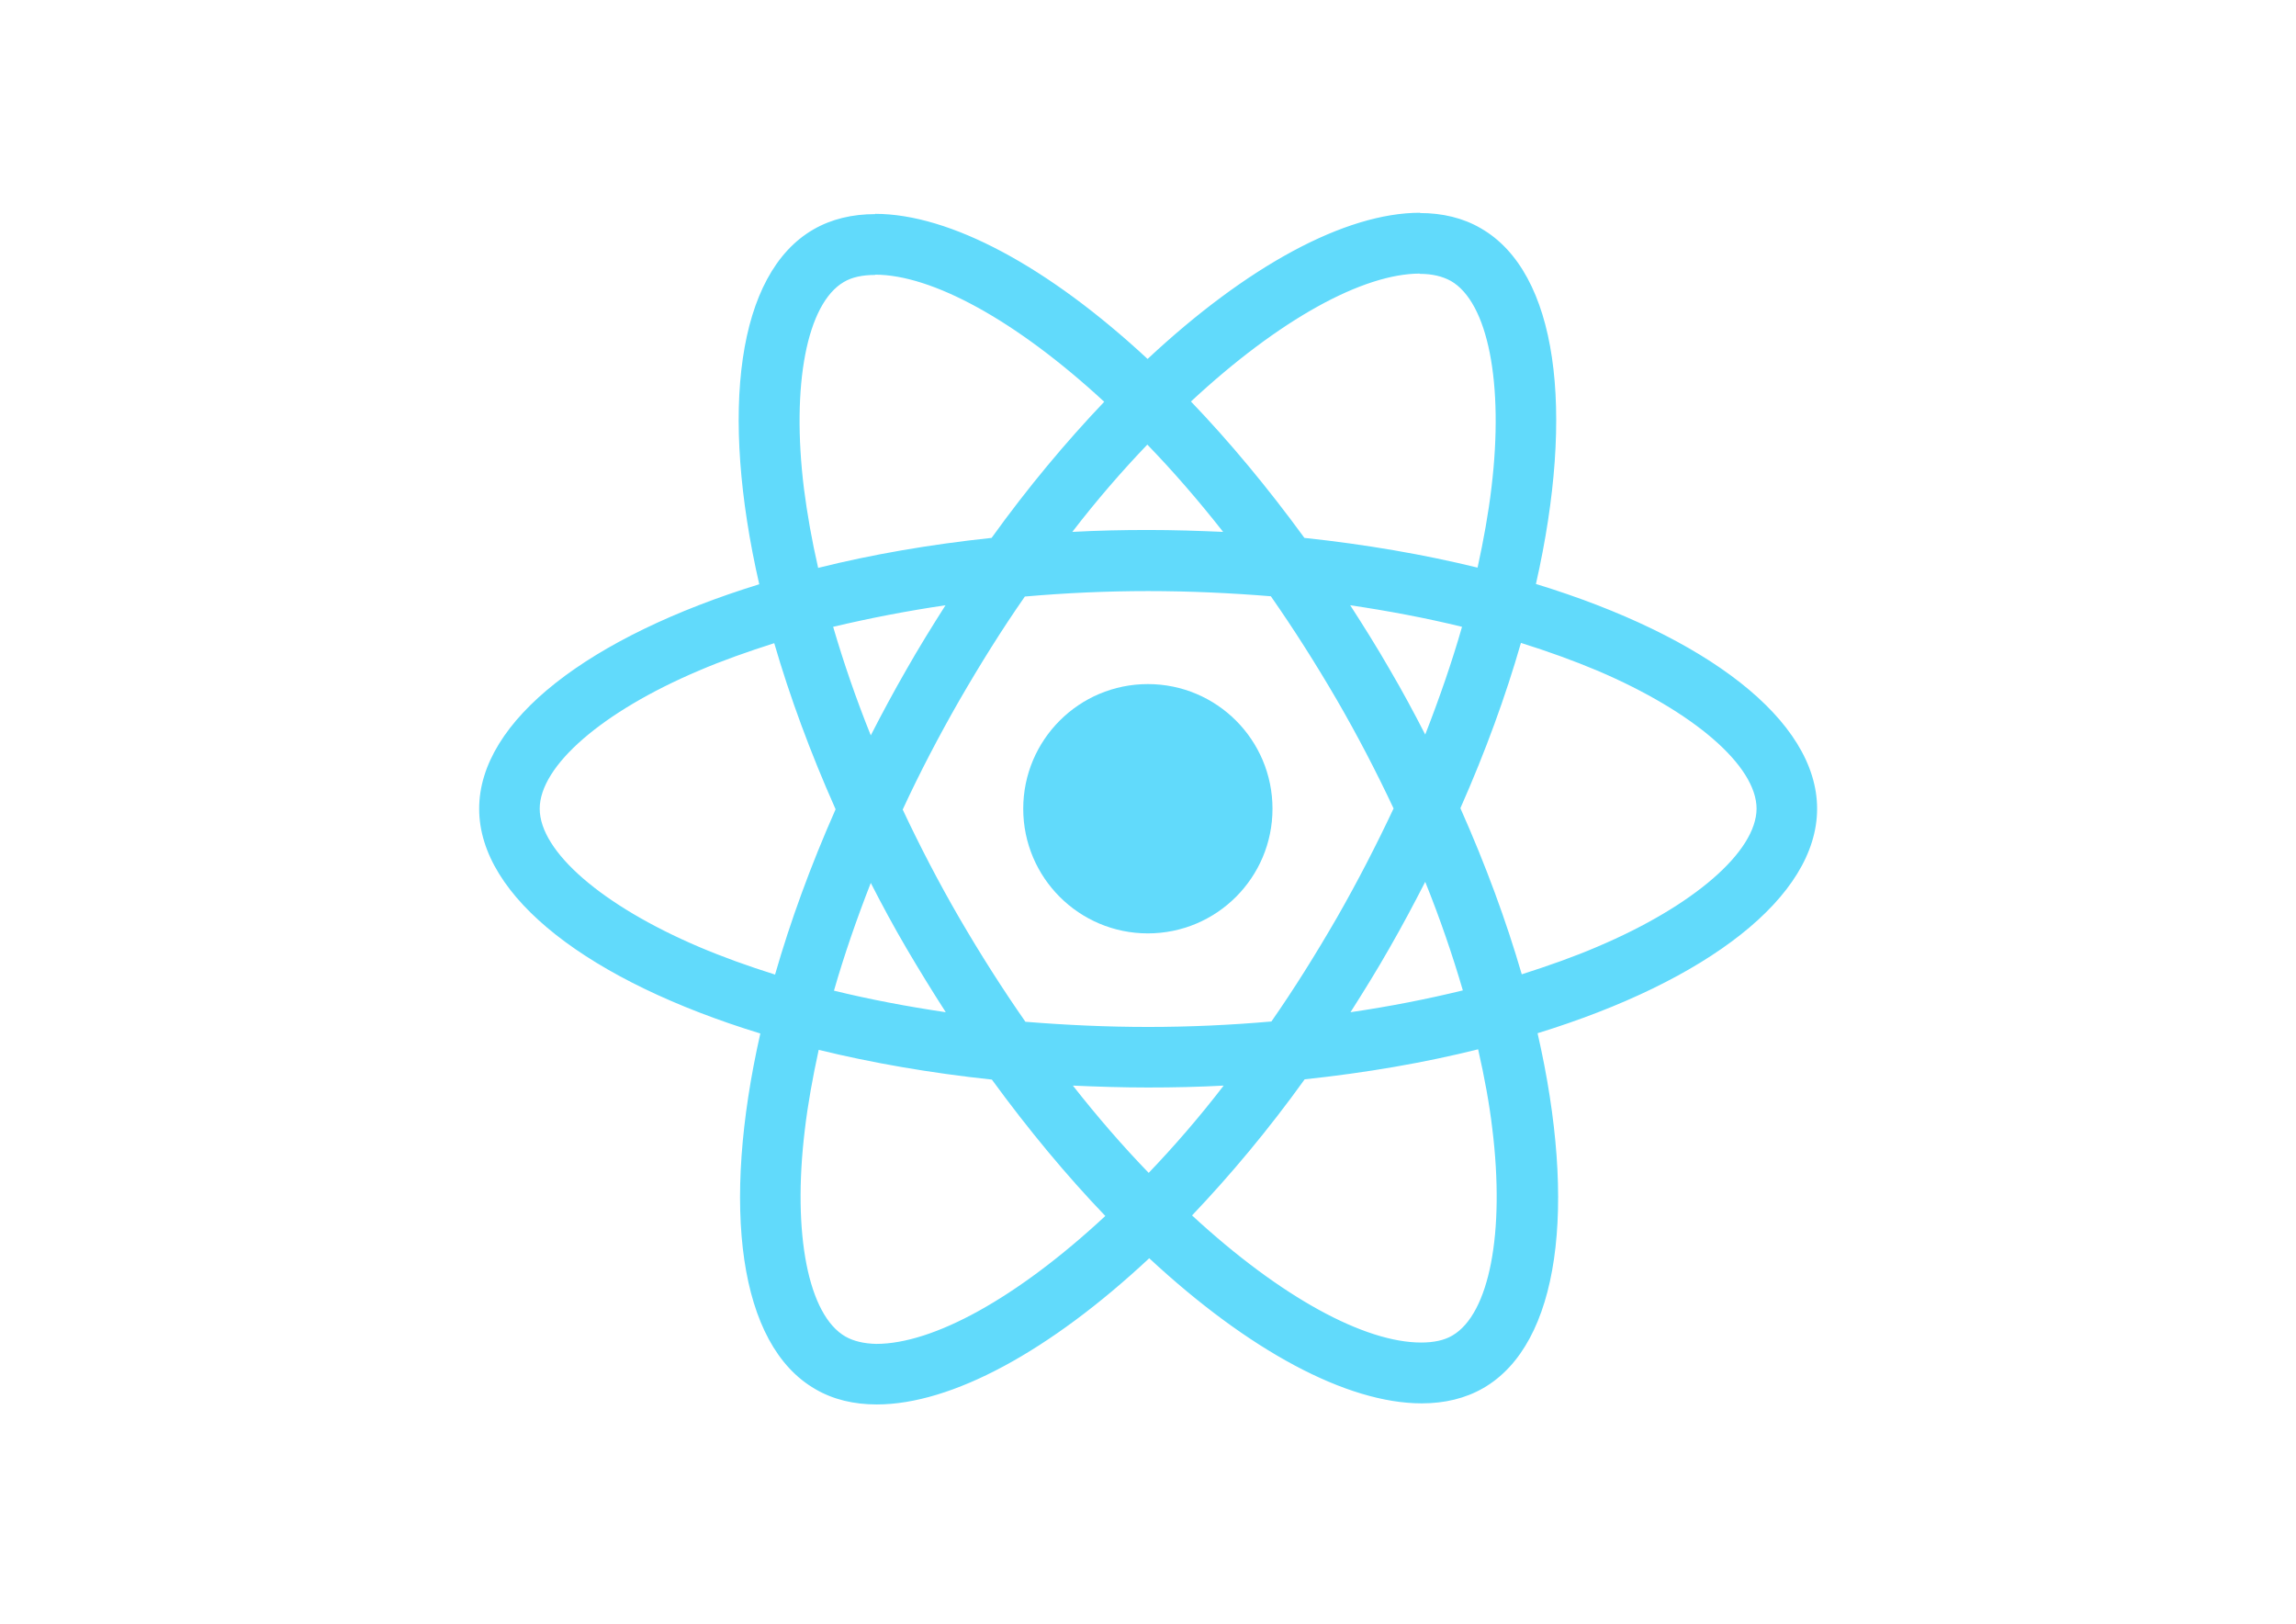
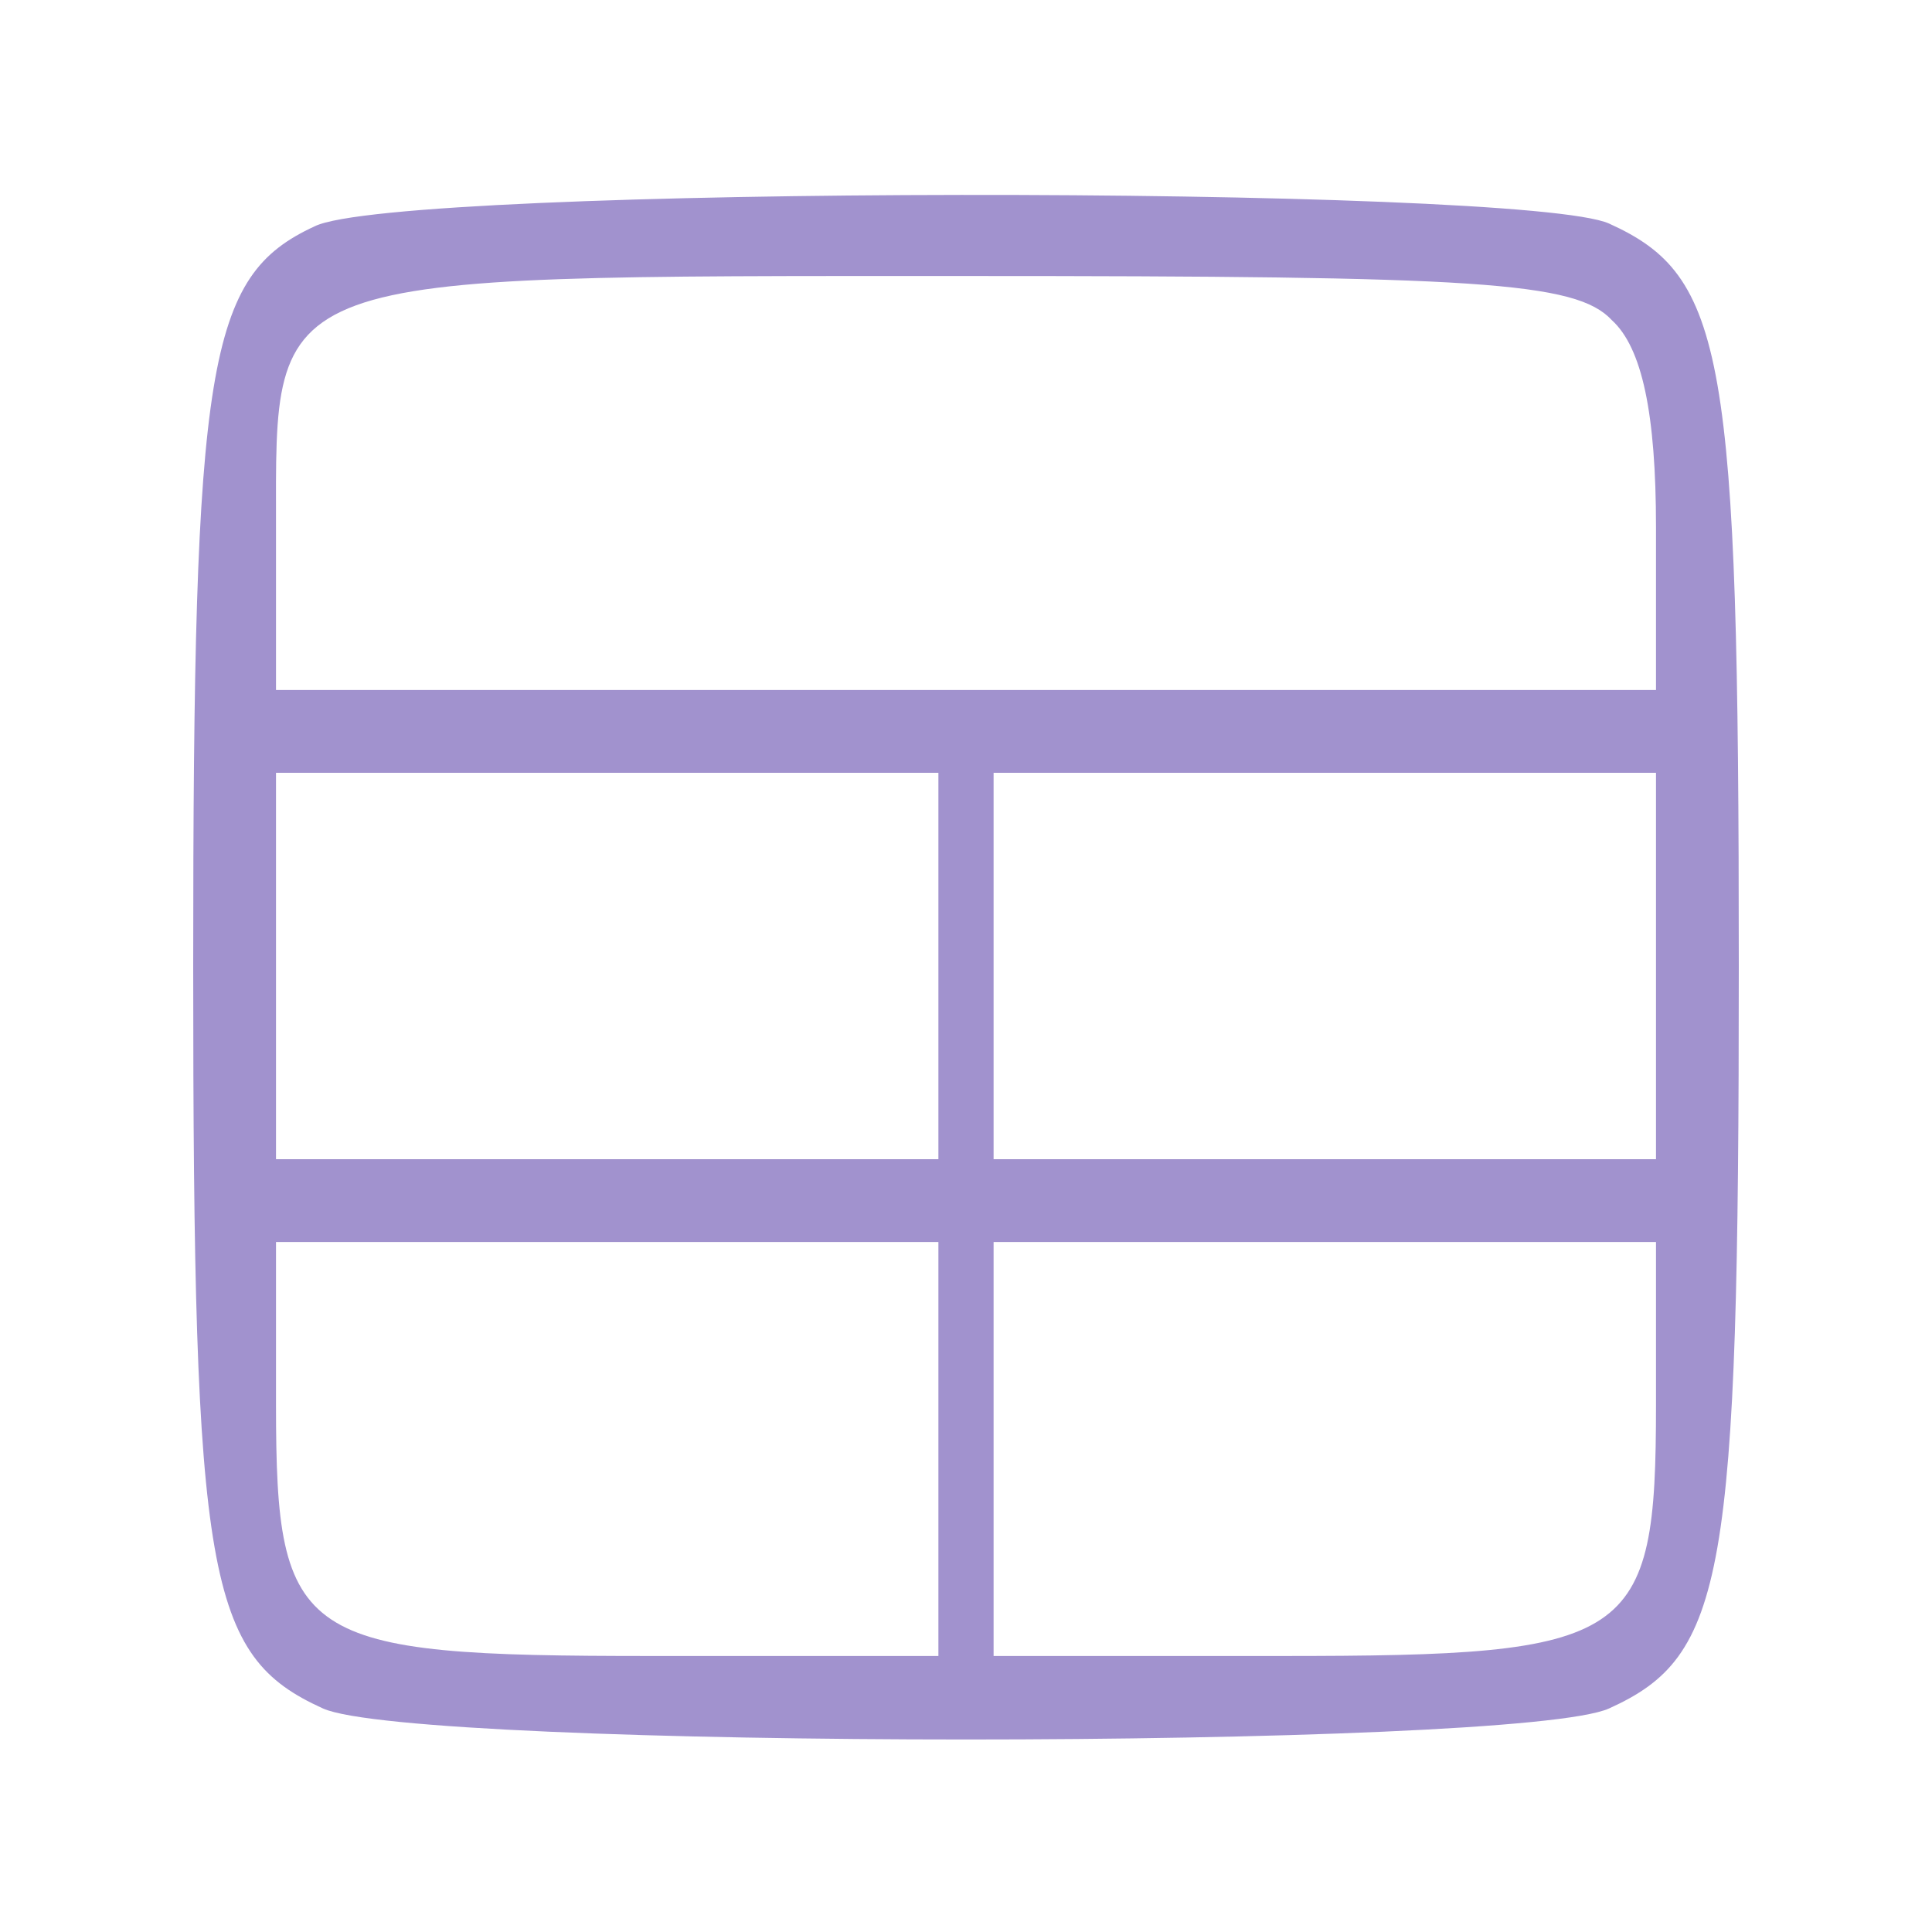
- <svg xmlns="http://www.w3.org/2000/svg" viewBox="0 0 841.9 595.3">
-   <g fill="#61DAFB">
-     <path d="M666.3 296.5c0-32.5-40.7-63.3-103.1-82.4 14.4-63.6 8-114.2-20.2-130.4-6.5-3.8-14.1-5.6-22.4-5.6v22.3c4.6 0 8.3.9 11.4 2.6 13.6 7.8 19.5 37.5 14.9 75.7-1.1 9.4-2.9 19.3-5.1 29.4-19.6-4.8-41-8.5-63.5-10.9-13.5-18.5-27.5-35.3-41.6-50 32.6-30.3 63.2-46.9 84-46.9V78c-27.5 0-63.5 19.6-99.9 53.6-36.4-33.8-72.4-53.2-99.9-53.2v22.3c20.7 0 51.4 16.5 84 46.6-14 14.7-28 31.4-41.3 49.9-22.6 2.4-44 6.1-63.6 11-2.3-10-4-19.7-5.2-29-4.7-38.2 1.1-67.9 14.6-75.8 3-1.8 6.9-2.6 11.5-2.6V78.5c-8.4 0-16 1.8-22.6 5.6-28.1 16.2-34.4 66.7-19.9 130.1-62.2 19.2-102.7 49.9-102.7 82.3 0 32.5 40.7 63.3 103.1 82.4-14.4 63.6-8 114.2 20.2 130.4 6.5 3.8 14.1 5.6 22.5 5.6 27.5 0 63.5-19.6 99.9-53.6 36.4 33.8 72.4 53.2 99.9 53.2 8.4 0 16-1.8 22.6-5.6 28.1-16.2 34.4-66.7 19.9-130.1 62-19.1 102.5-49.9 102.5-82.3zm-130.2-66.7c-3.7 12.9-8.3 26.2-13.5 39.5-4.1-8-8.4-16-13.1-24-4.6-8-9.5-15.8-14.4-23.4 14.2 2.1 27.9 4.7 41 7.9zm-45.8 106.5c-7.8 13.5-15.8 26.3-24.1 38.2-14.9 1.3-30 2-45.2 2-15.1 0-30.2-.7-45-1.9-8.3-11.9-16.4-24.6-24.2-38-7.6-13.1-14.5-26.4-20.8-39.8 6.2-13.4 13.2-26.8 20.7-39.9 7.8-13.5 15.8-26.3 24.1-38.2 14.9-1.3 30-2 45.2-2 15.1 0 30.2.7 45 1.9 8.3 11.9 16.4 24.6 24.2 38 7.6 13.1 14.5 26.4 20.8 39.8-6.3 13.4-13.2 26.8-20.7 39.9zm32.3-13c5.4 13.4 10 26.8 13.8 39.8-13.1 3.2-26.9 5.9-41.2 8 4.9-7.7 9.8-15.6 14.4-23.7 4.6-8 8.9-16.1 13-24.1zM421.2 430c-9.3-9.6-18.6-20.3-27.8-32 9 .4 18.2.7 27.5.7 9.4 0 18.7-.2 27.8-.7-9 11.7-18.3 22.4-27.5 32zm-74.4-58.9c-14.2-2.1-27.9-4.7-41-7.9 3.7-12.9 8.3-26.2 13.5-39.5 4.1 8 8.4 16 13.1 24 4.7 8 9.5 15.8 14.4 23.4zM420.7 163c9.3 9.6 18.6 20.3 27.8 32-9-.4-18.2-.7-27.5-.7-9.4 0-18.7.2-27.8.7 9-11.7 18.3-22.4 27.5-32zm-74 58.9c-4.9 7.7-9.8 15.6-14.4 23.7-4.6 8-8.9 16-13 24-5.4-13.4-10-26.8-13.8-39.8 13.1-3.1 26.9-5.8 41.2-7.9zm-90.5 125.2c-35.4-15.1-58.3-34.9-58.3-50.6 0-15.7 22.9-35.6 58.3-50.6 8.6-3.7 18-7 27.7-10.1 5.7 19.6 13.2 40 22.5 60.9-9.2 20.8-16.6 41.1-22.2 60.6-9.9-3.1-19.3-6.5-28-10.2zM310 490c-13.6-7.8-19.5-37.5-14.9-75.7 1.1-9.4 2.9-19.3 5.1-29.4 19.6 4.8 41 8.5 63.5 10.9 13.5 18.5 27.5 35.3 41.6 50-32.6 30.3-63.2 46.9-84 46.9-4.5-.1-8.3-1-11.3-2.7zm237.2-76.2c4.7 38.2-1.1 67.9-14.6 75.8-3 1.8-6.9 2.6-11.5 2.6-20.7 0-51.4-16.5-84-46.6 14-14.7 28-31.4 41.3-49.9 22.6-2.4 44-6.1 63.6-11 2.3 10.1 4.1 19.8 5.2 29.1zm38.5-66.7c-8.6 3.7-18 7-27.7 10.1-5.7-19.6-13.2-40-22.5-60.9 9.2-20.8 16.6-41.1 22.2-60.6 9.9 3.1 19.3 6.5 28.1 10.2 35.4 15.1 58.3 34.9 58.3 50.6-.1 15.7-23 35.6-58.4 50.6zM320.8 78.4z" />
-     <circle cx="420.9" cy="296.5" r="45.7" />
-     <path d="M520.5 78.1z" />
+ <svg xmlns="http://www.w3.org/2000/svg" version="1.0" width="40pt" height="40pt" viewBox="0 0 70 70" preserveAspectRatio="xMidYMid meet">
+   <g transform="translate(0,70) scale(0.1,-0.1)" fill="#a192ce" stroke="none">
+     <path d="M114 618 c-39 -18 -44 -49 -44 -268 0 -222 5 -250 47 -269 33 -15 433 -15 466 0 42 19 47 47 47 269 0 222 -5 250 -47 269 -31 14 -439 14 -469 -1z m470 -34 c11 -10 16 -34 16 -75 l0 -59 -250 0 -250 0 0 59 c0 93 -6 91 250 91 185 0 221 -2 234 -16z m-244 -234 l0 -70 -120 0 -120 0 0 70 0 70 120 0 120 0 0 -70z m260 0 l0 -70 -120 0 -120 0 0 70 0 70 120 0 120 0 0 -70z m-260 -175 l0 -75 -104 0 c-128 0 -136 5 -136 91 l0 59 120 0 120 0 0 -75z m260 16 c0 -86 -8 -91 -136 -91 l-104 0 0 75 0 75 120 0 120 0 0 -59z" />
  </g>
</svg>
